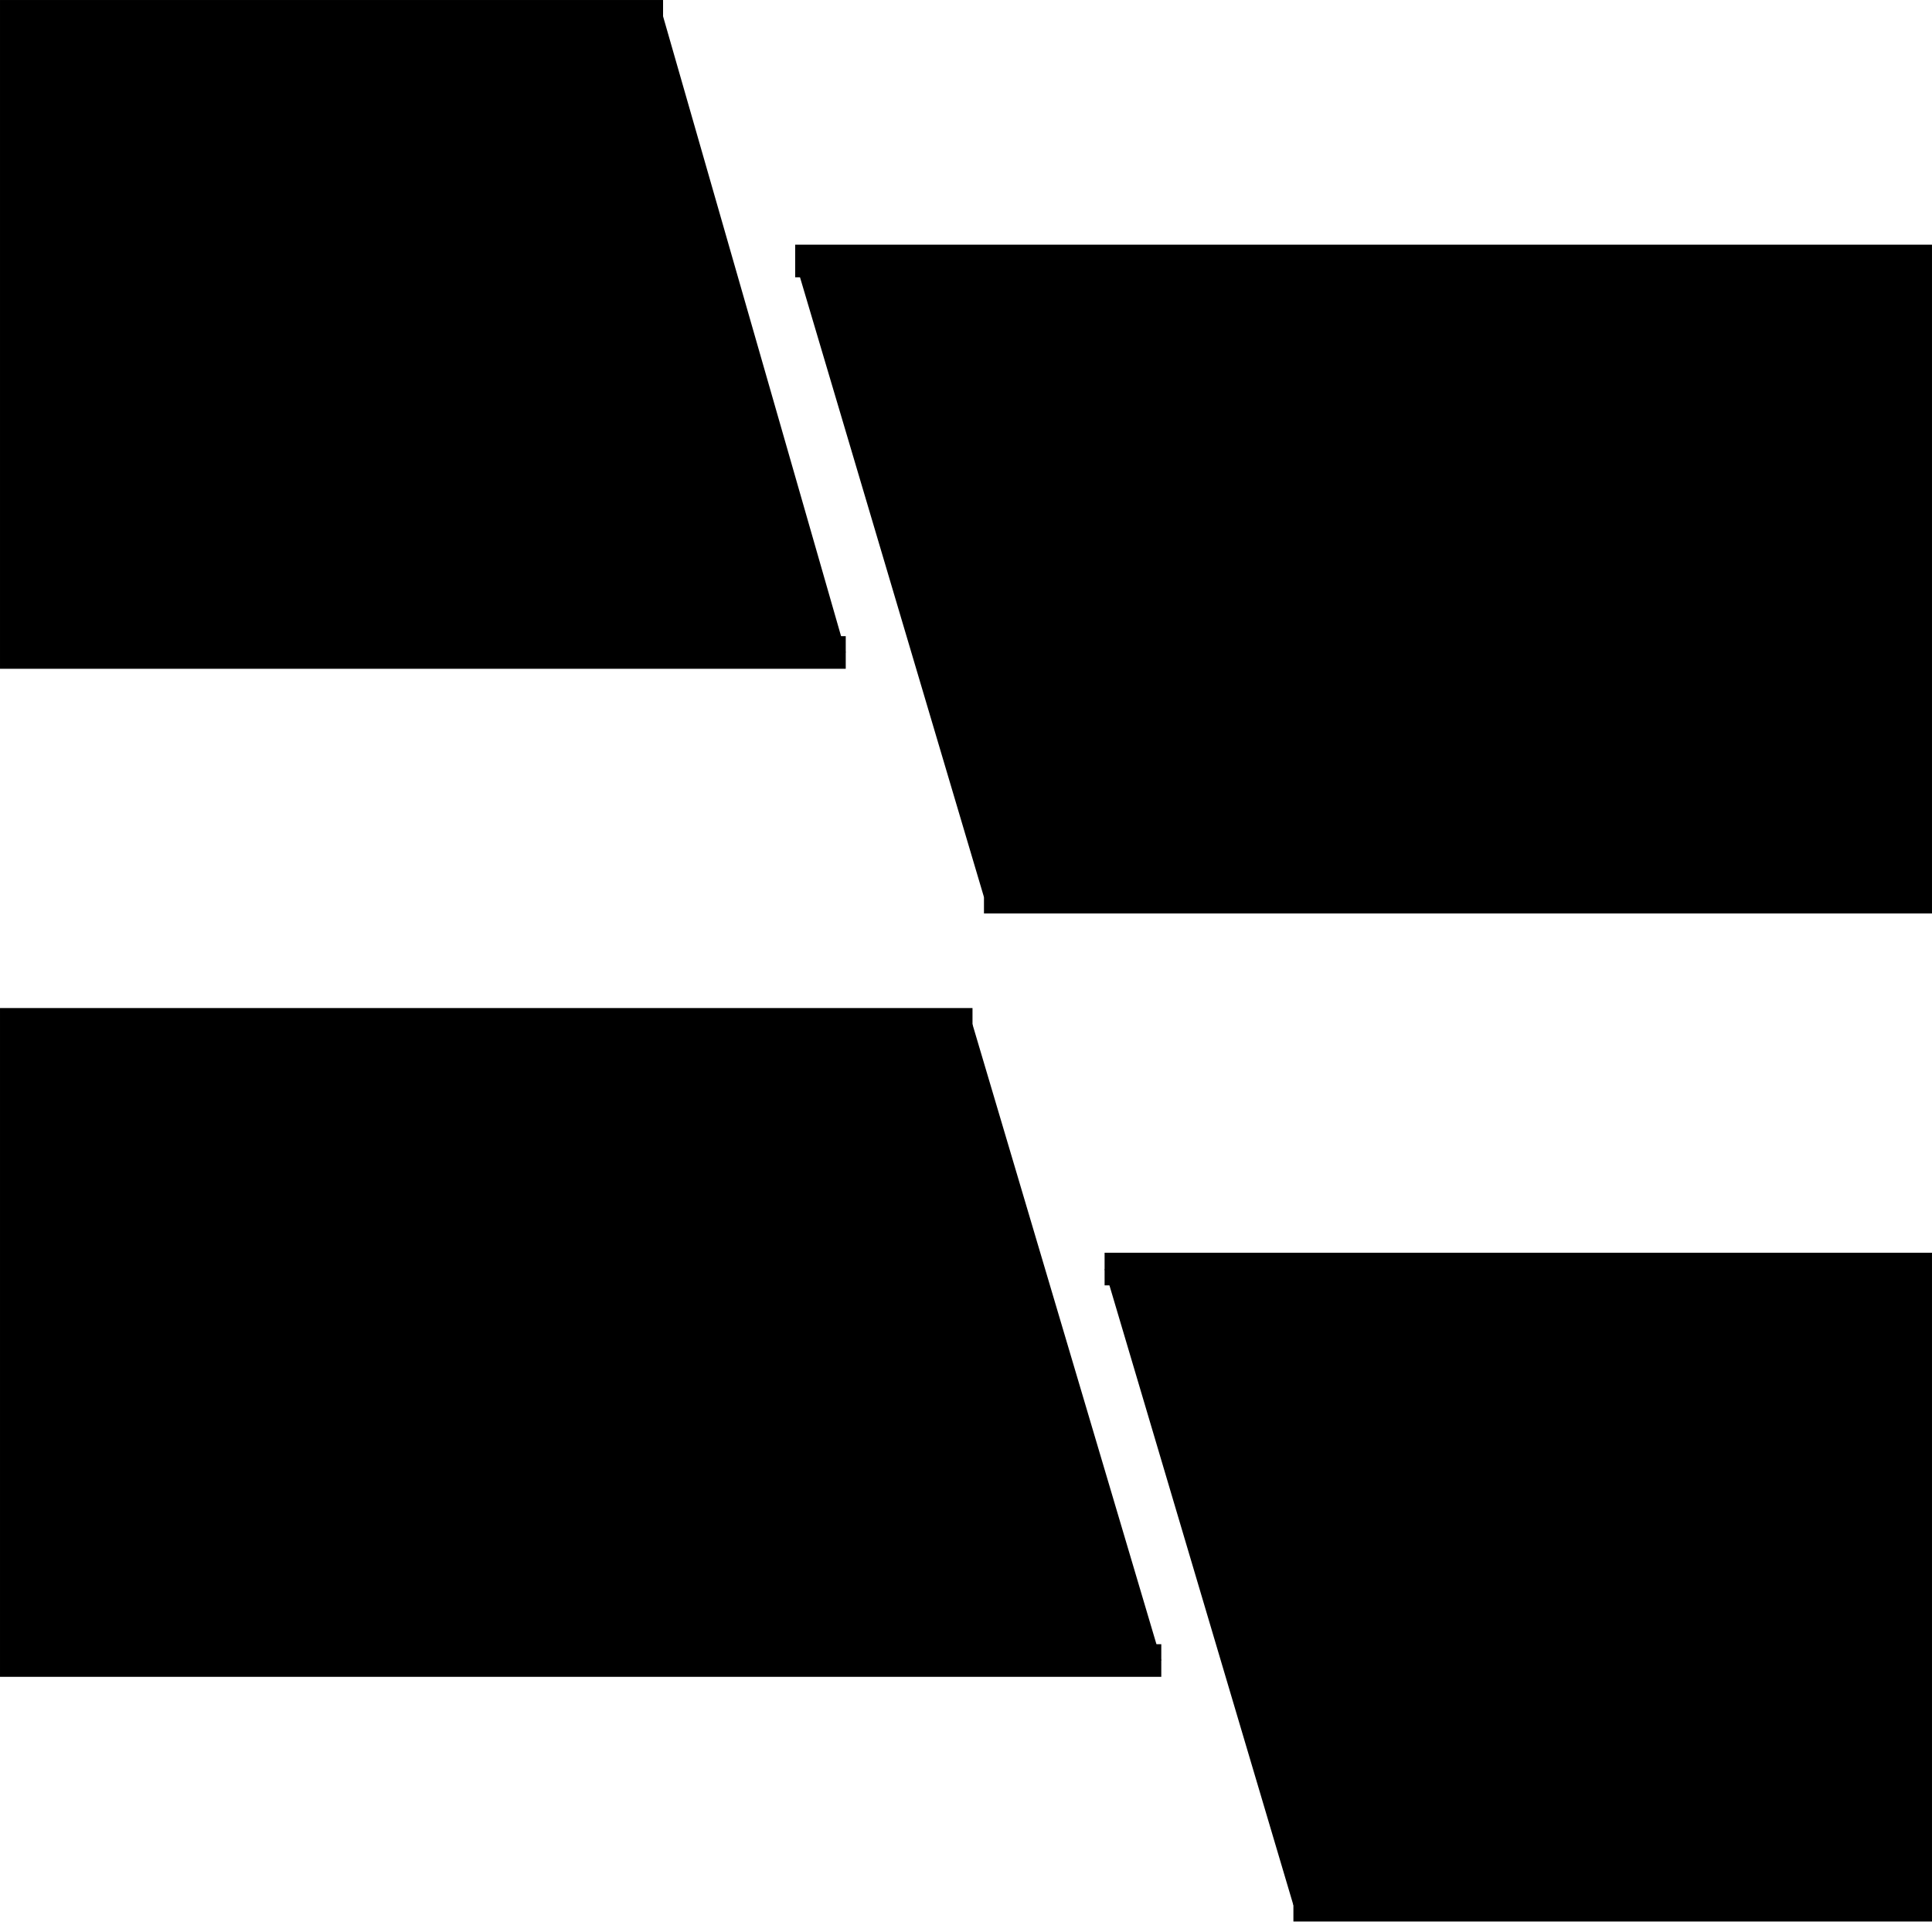
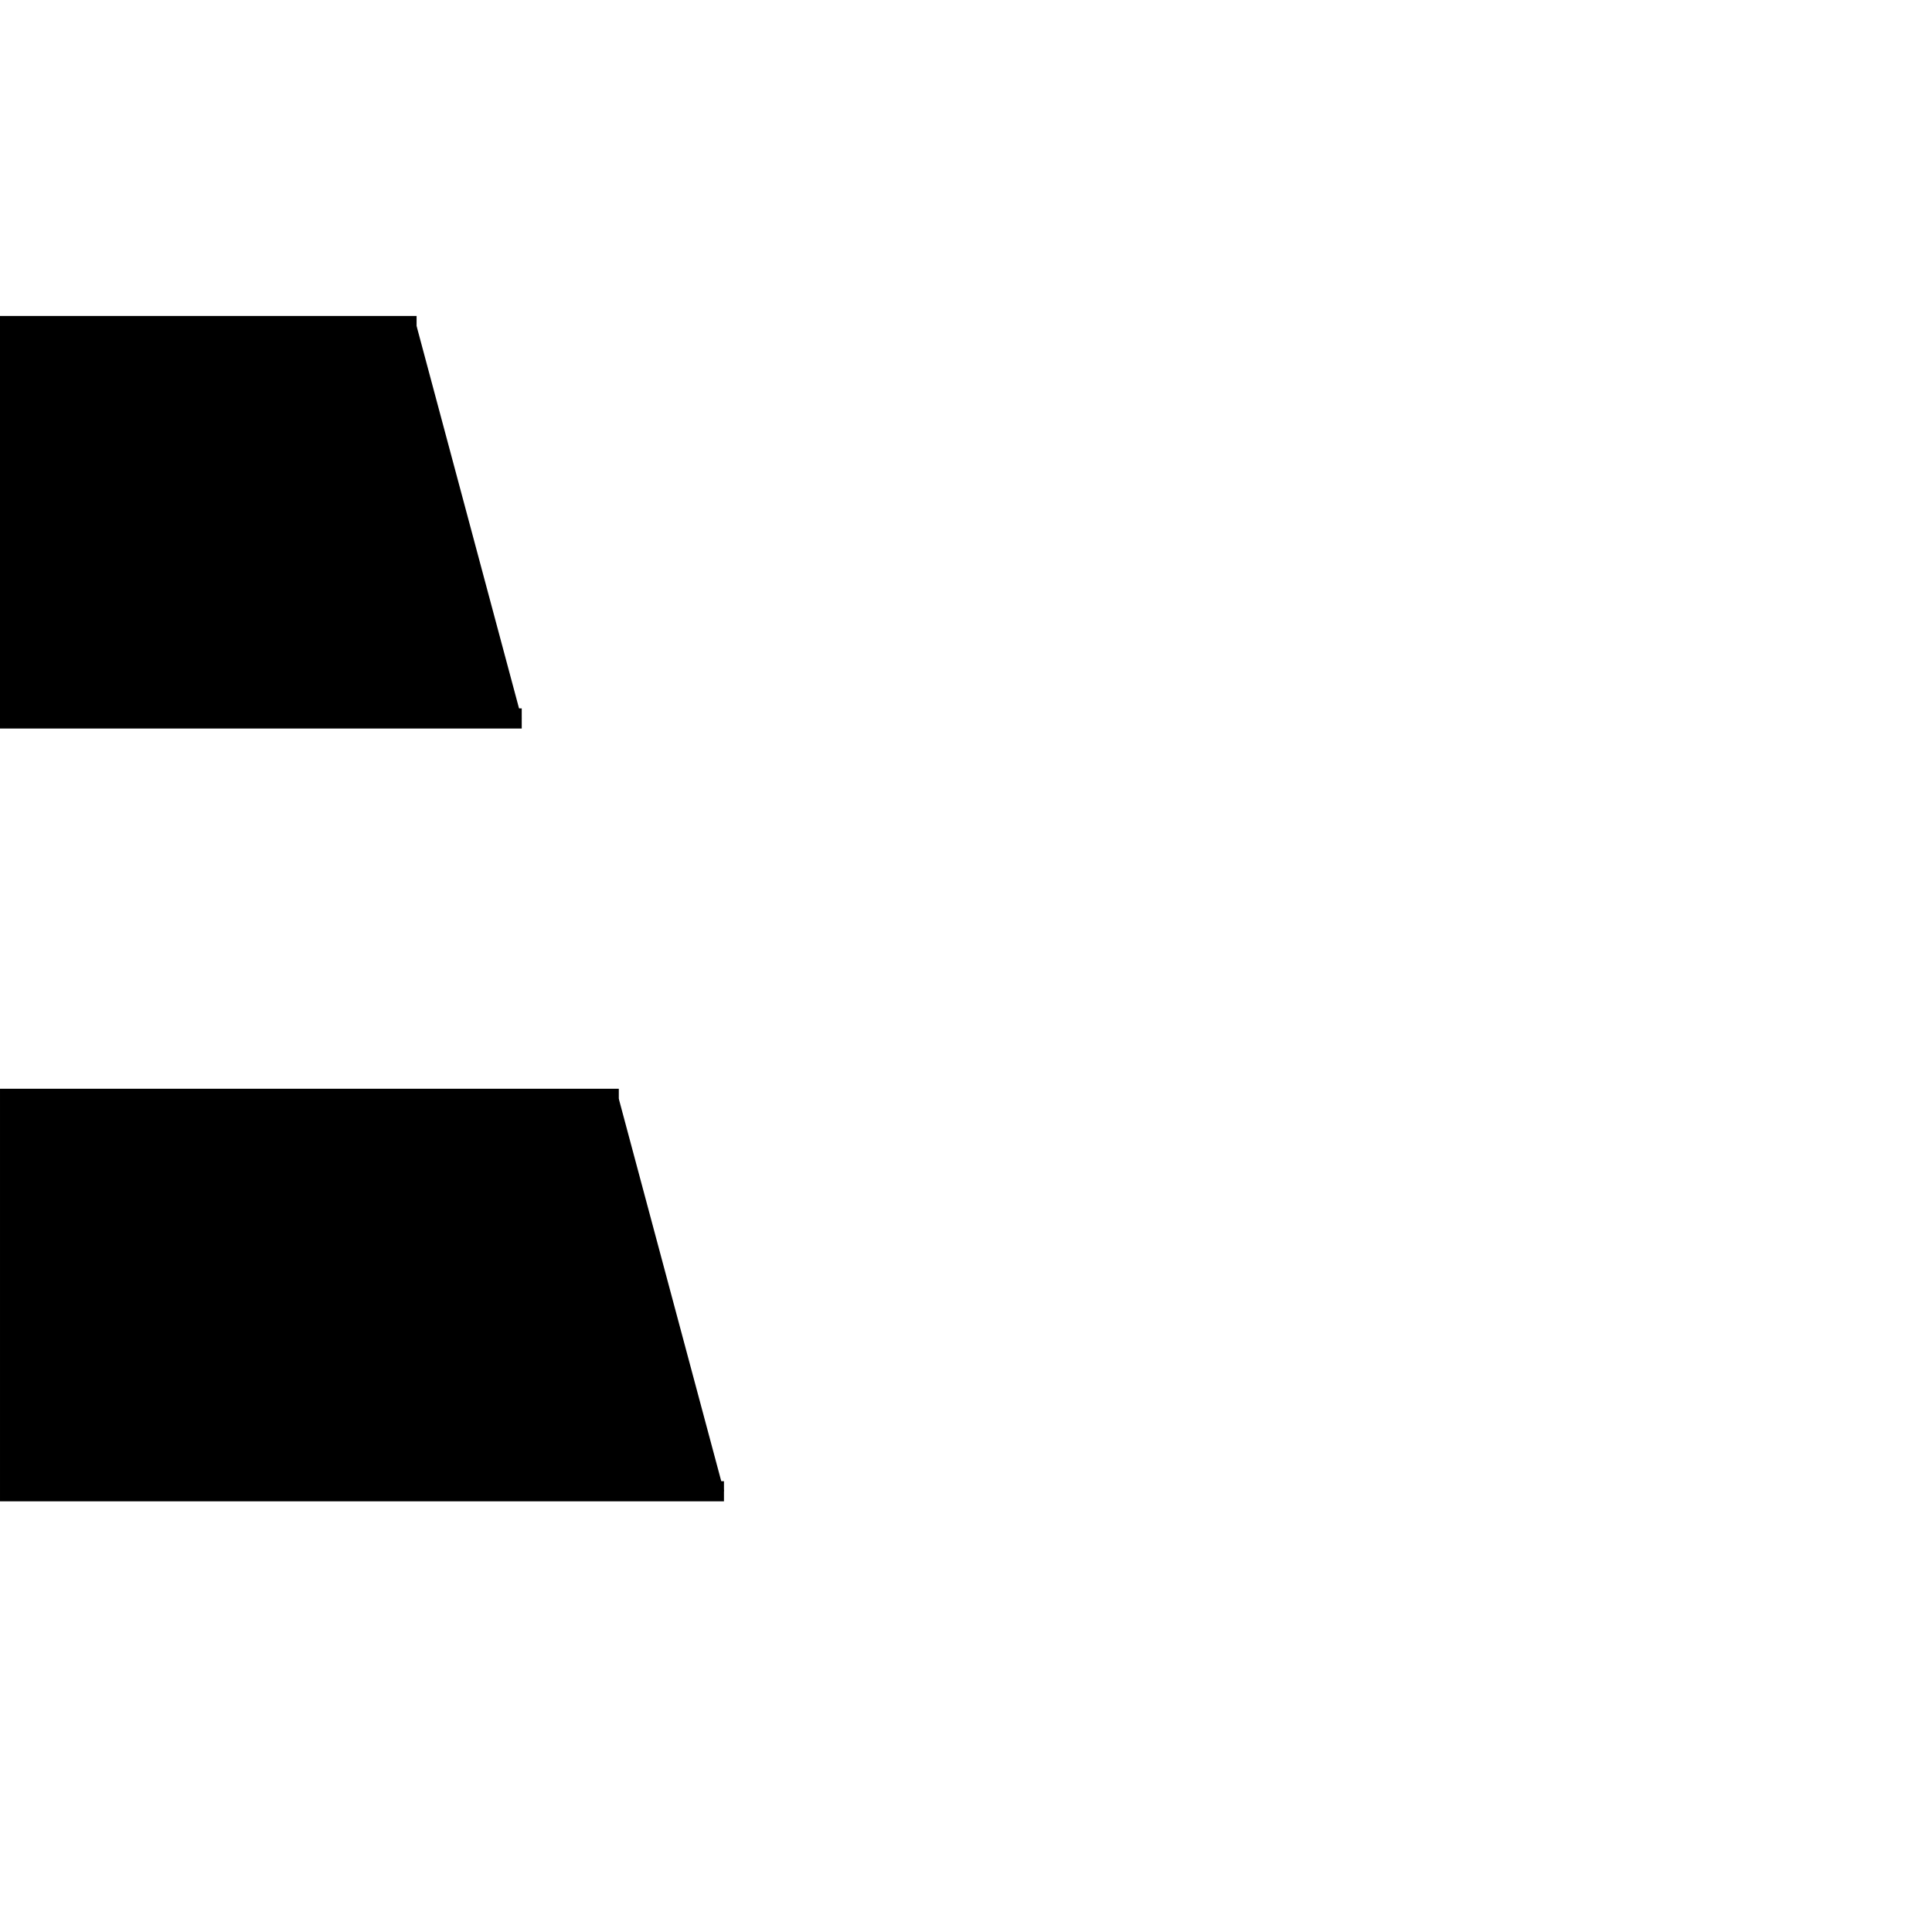
- <svg xmlns="http://www.w3.org/2000/svg" width="315.858" height="314.133" viewBox="0 0 83.571 83.114" version="1.1" id="svg5">
+ <svg xmlns="http://www.w3.org/2000/svg" width="512" height="512" viewBox="0 0 135.467 135.467" version="1.1" id="svg5">
  <defs id="defs2" />
-   <g id="layer1" transform="translate(-0.5291667,-22.15444)">
-     <path id="path424" style="fill:#000000;fill-opacity:1;stroke:#000000;stroke-width:1.411" d="m 37.113,50.377 -35.878,-2e-6 V 22.86 v 0 l 27.976,1e-6" />
-     <path id="path429" style="fill:#000000;fill-opacity:1;stroke:#000000;stroke-width:1.411" d="M 50.762,93.98 H 1.235 v -27.517 0 H 42.596" />
+   <g id="layer1">
+     <path id="path424" style="fill:#000000;fill-opacity:1;stroke:#000000;stroke-width:1.411" d="m 36.583,50.377 -35.878,-2e-6 V 22.86 v 0 l 28.505,1e-6" />
+     <path id="path429" style="fill:#000000;fill-opacity:1;stroke:#000000;stroke-width:1.411" d="M 50.762,104.563 H 0.706 v -27.517 0 H 43.389" />
    <g id="rect184" />
    <g id="path422" />
    <g id="path432" />
-     <path id="path363" style="fill:#000000;fill-opacity:1;stroke:#000000;stroke-width:1.411" d="m 48.31,77.047 35.084,2e-6 v 27.517 0 H 56.477" />
-     <path id="path365" style="fill:#000000;fill-opacity:1;stroke:#000000;stroke-width:1.411" d="m 34.925,33.443 h 48.469 v 27.517 0 H 43.092" />
  </g>
</svg>
